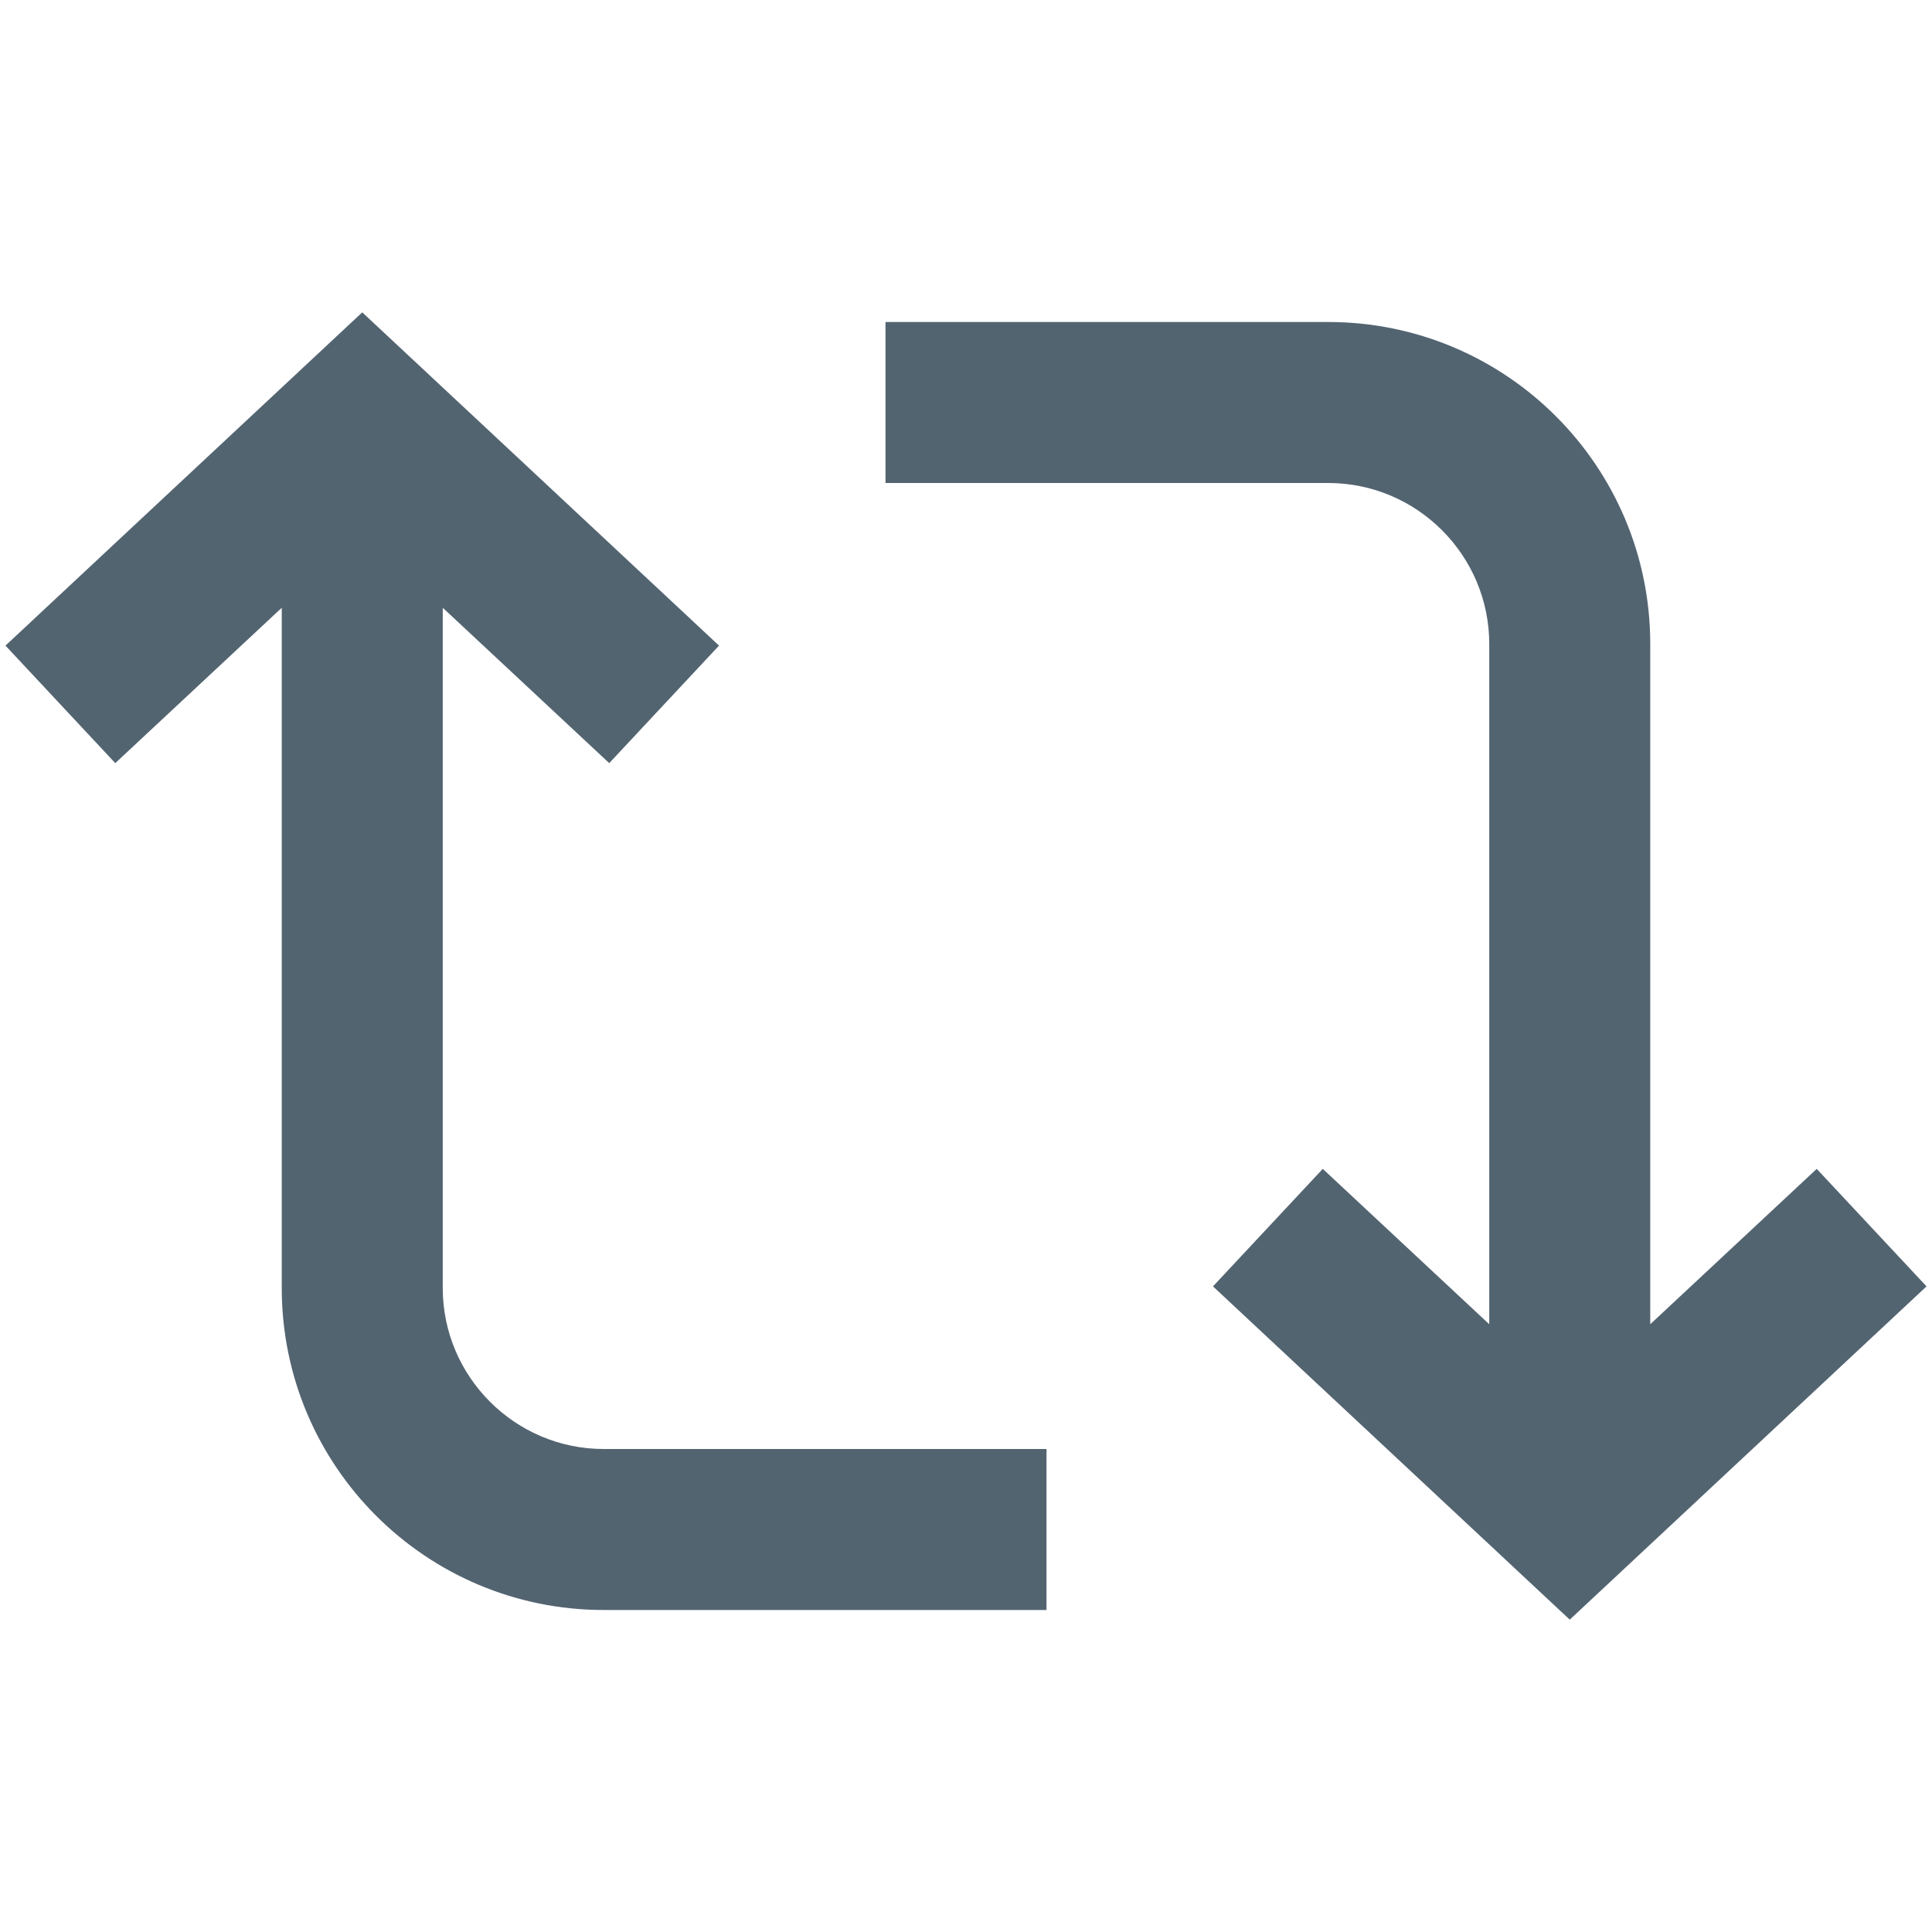
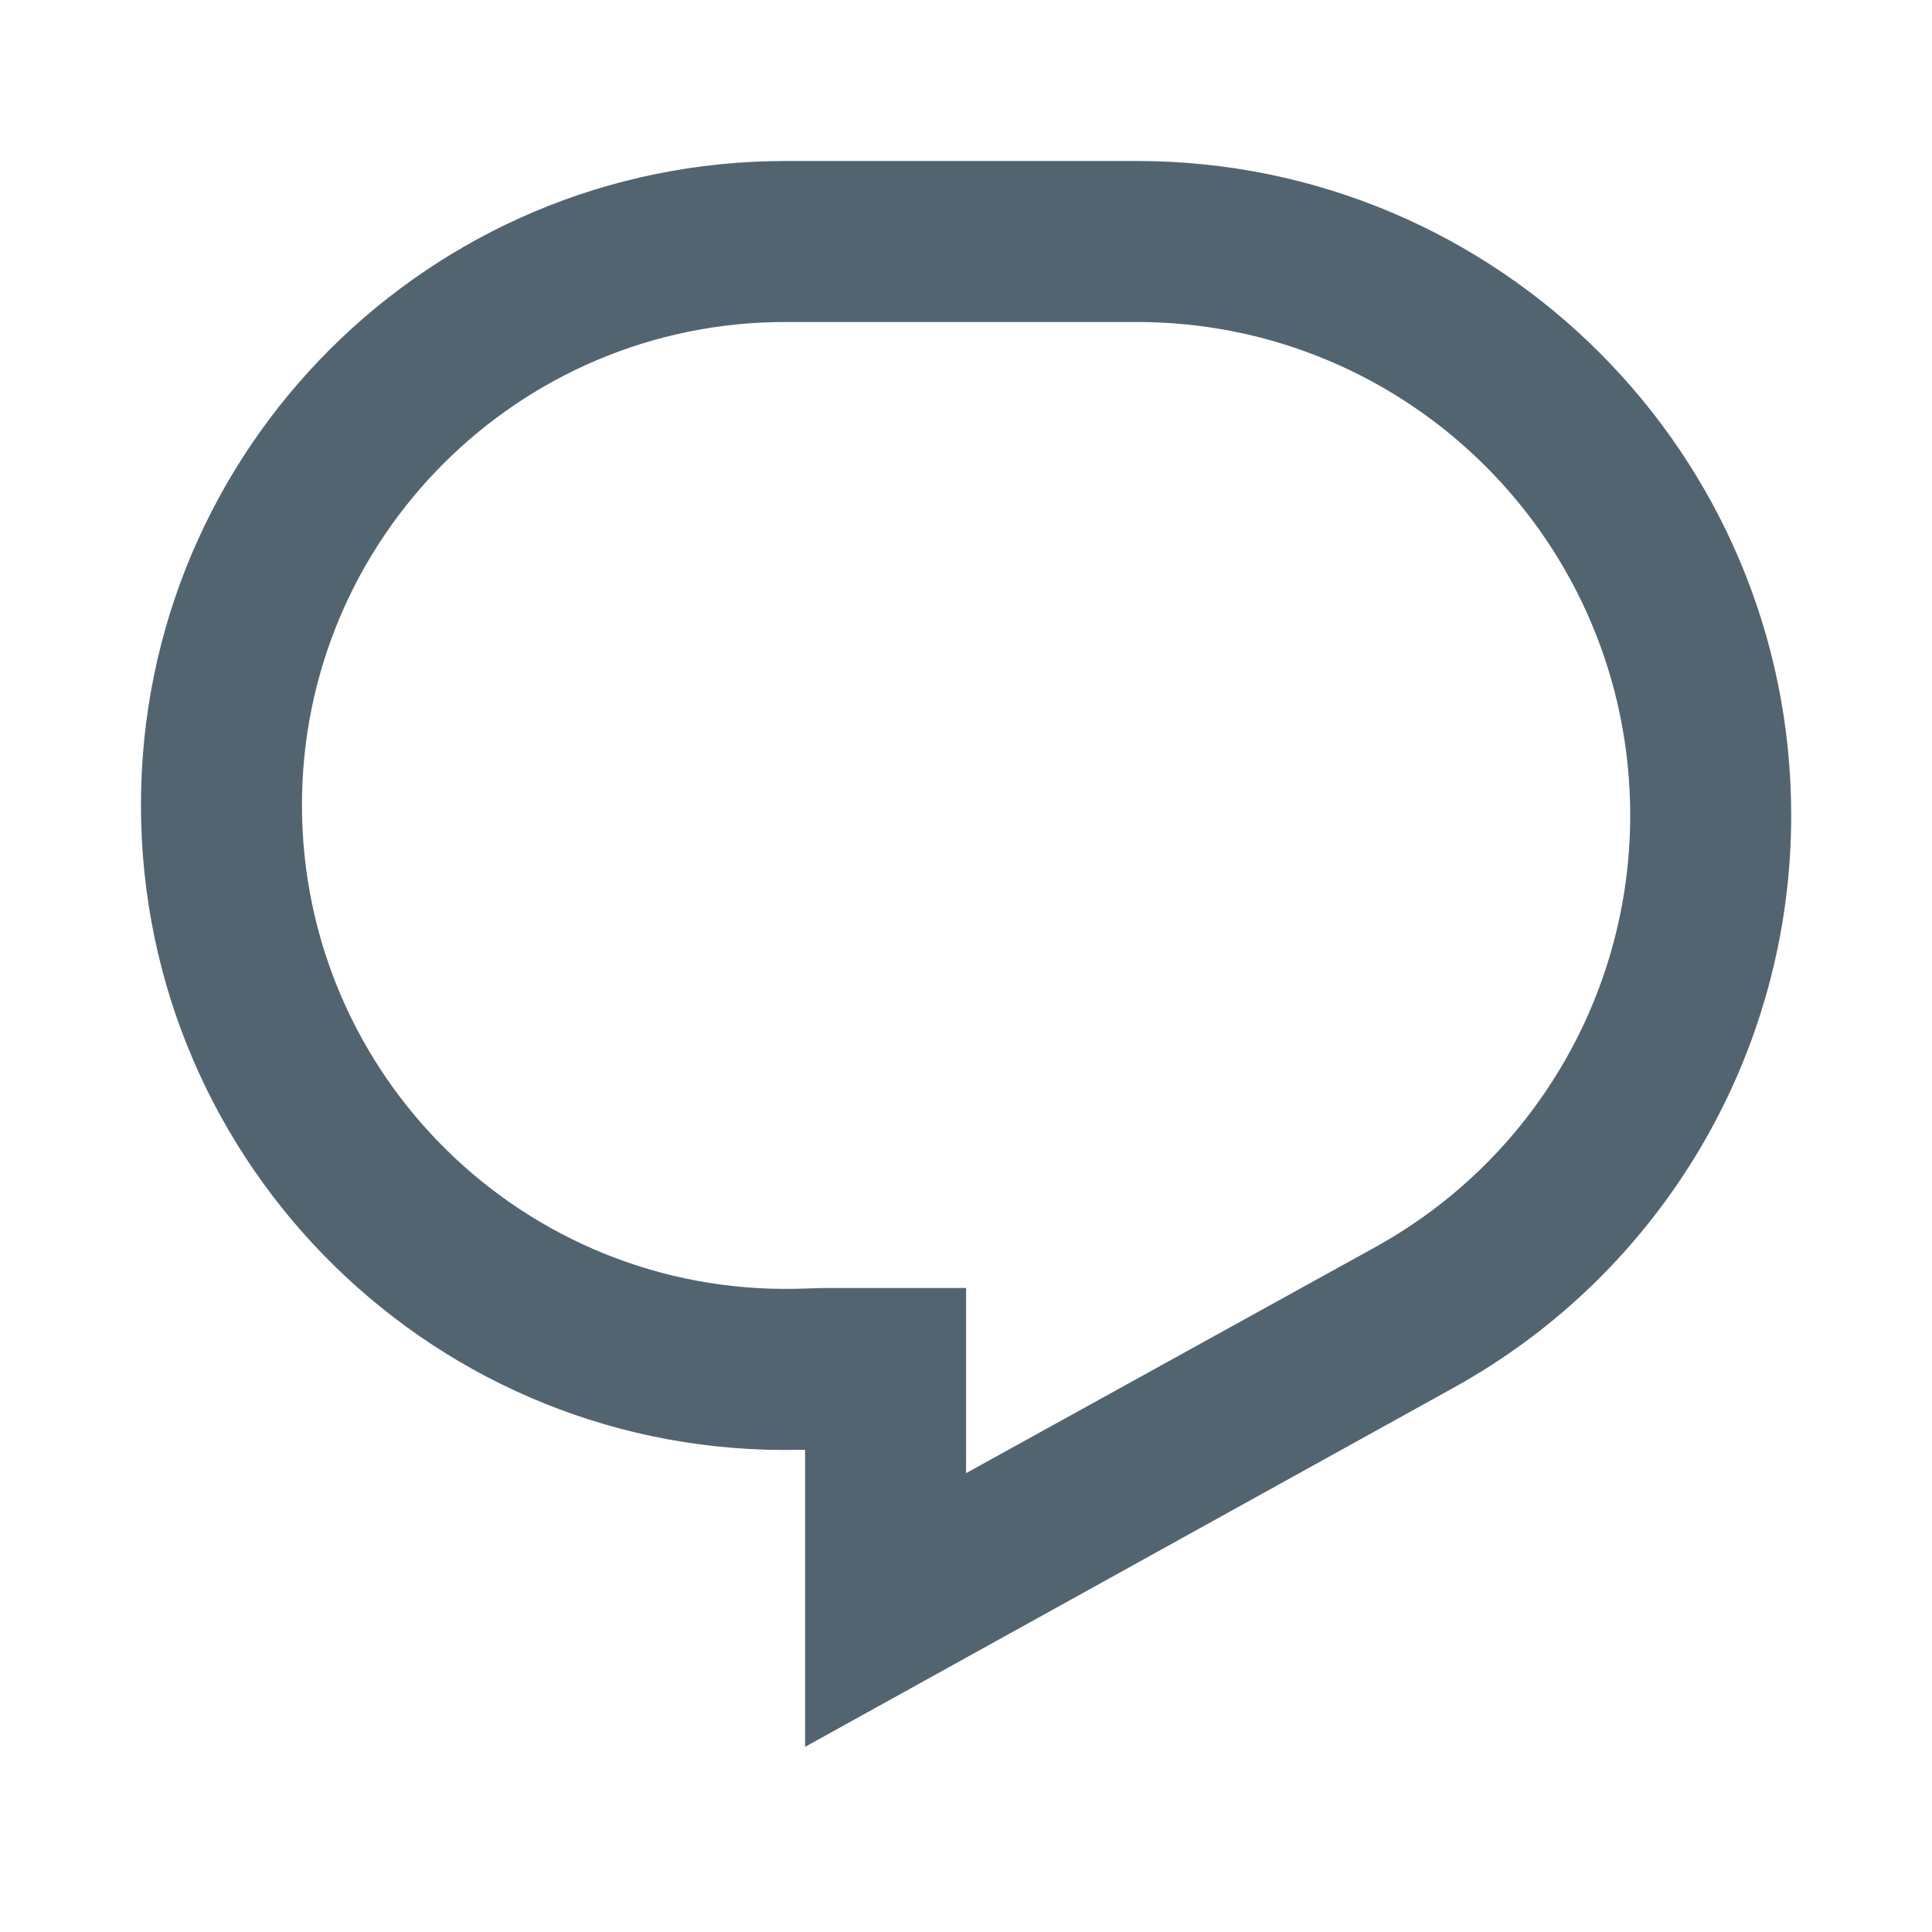
<svg xmlns="http://www.w3.org/2000/svg" viewBox="0 0 24 24" aria-hidden="true" class="r-4qtqp9 r-yyyyoo r-1xvli5t r-dnmrzs r-bnwqim r-1plcrui r-lrvibr r-1hdv0qi" width="24" height="24">
  <g fill="#536471">
-     <path d="M4.5 3.88l4.432 4.14-1.364 1.46L5.5 7.55V16c0 1.1.896 2 2 2H13v2H7.5c-2.209 0-4-1.79-4-4V7.55L1.432 9.48.068 8.02 4.5 3.88zM16.5 6H11V4h5.5c2.209 0 4 1.79 4 4v8.45l2.068-1.93 1.364 1.46-4.432 4.14-4.432-4.14 1.364-1.46 2.068 1.93V8c0-1.1-.896-2-2-2z" fill="#536471" />
+     <path d="M1.751 10c0-4.42 3.584-8 8.005-8h4.366c4.49 0 8.129 3.64 8.129 8.13 0 2.96-1.607 5.68-4.196 7.11l-8.054 4.46v-3.69h-.067c-4.49.1-8.183-3.51-8.183-8.01zm8.005-6c-3.317 0-6.005 2.69-6.005 6 0 3.37 2.77 6.08 6.138 6.01l.351-.01h1.761v2.3l5.087-2.81c1.951-1.08 3.163-3.13 3.163-5.36 0-3.39-2.744-6.13-6.129-6.13H9.756z" fill="#536471" />
  </g>
</svg>
